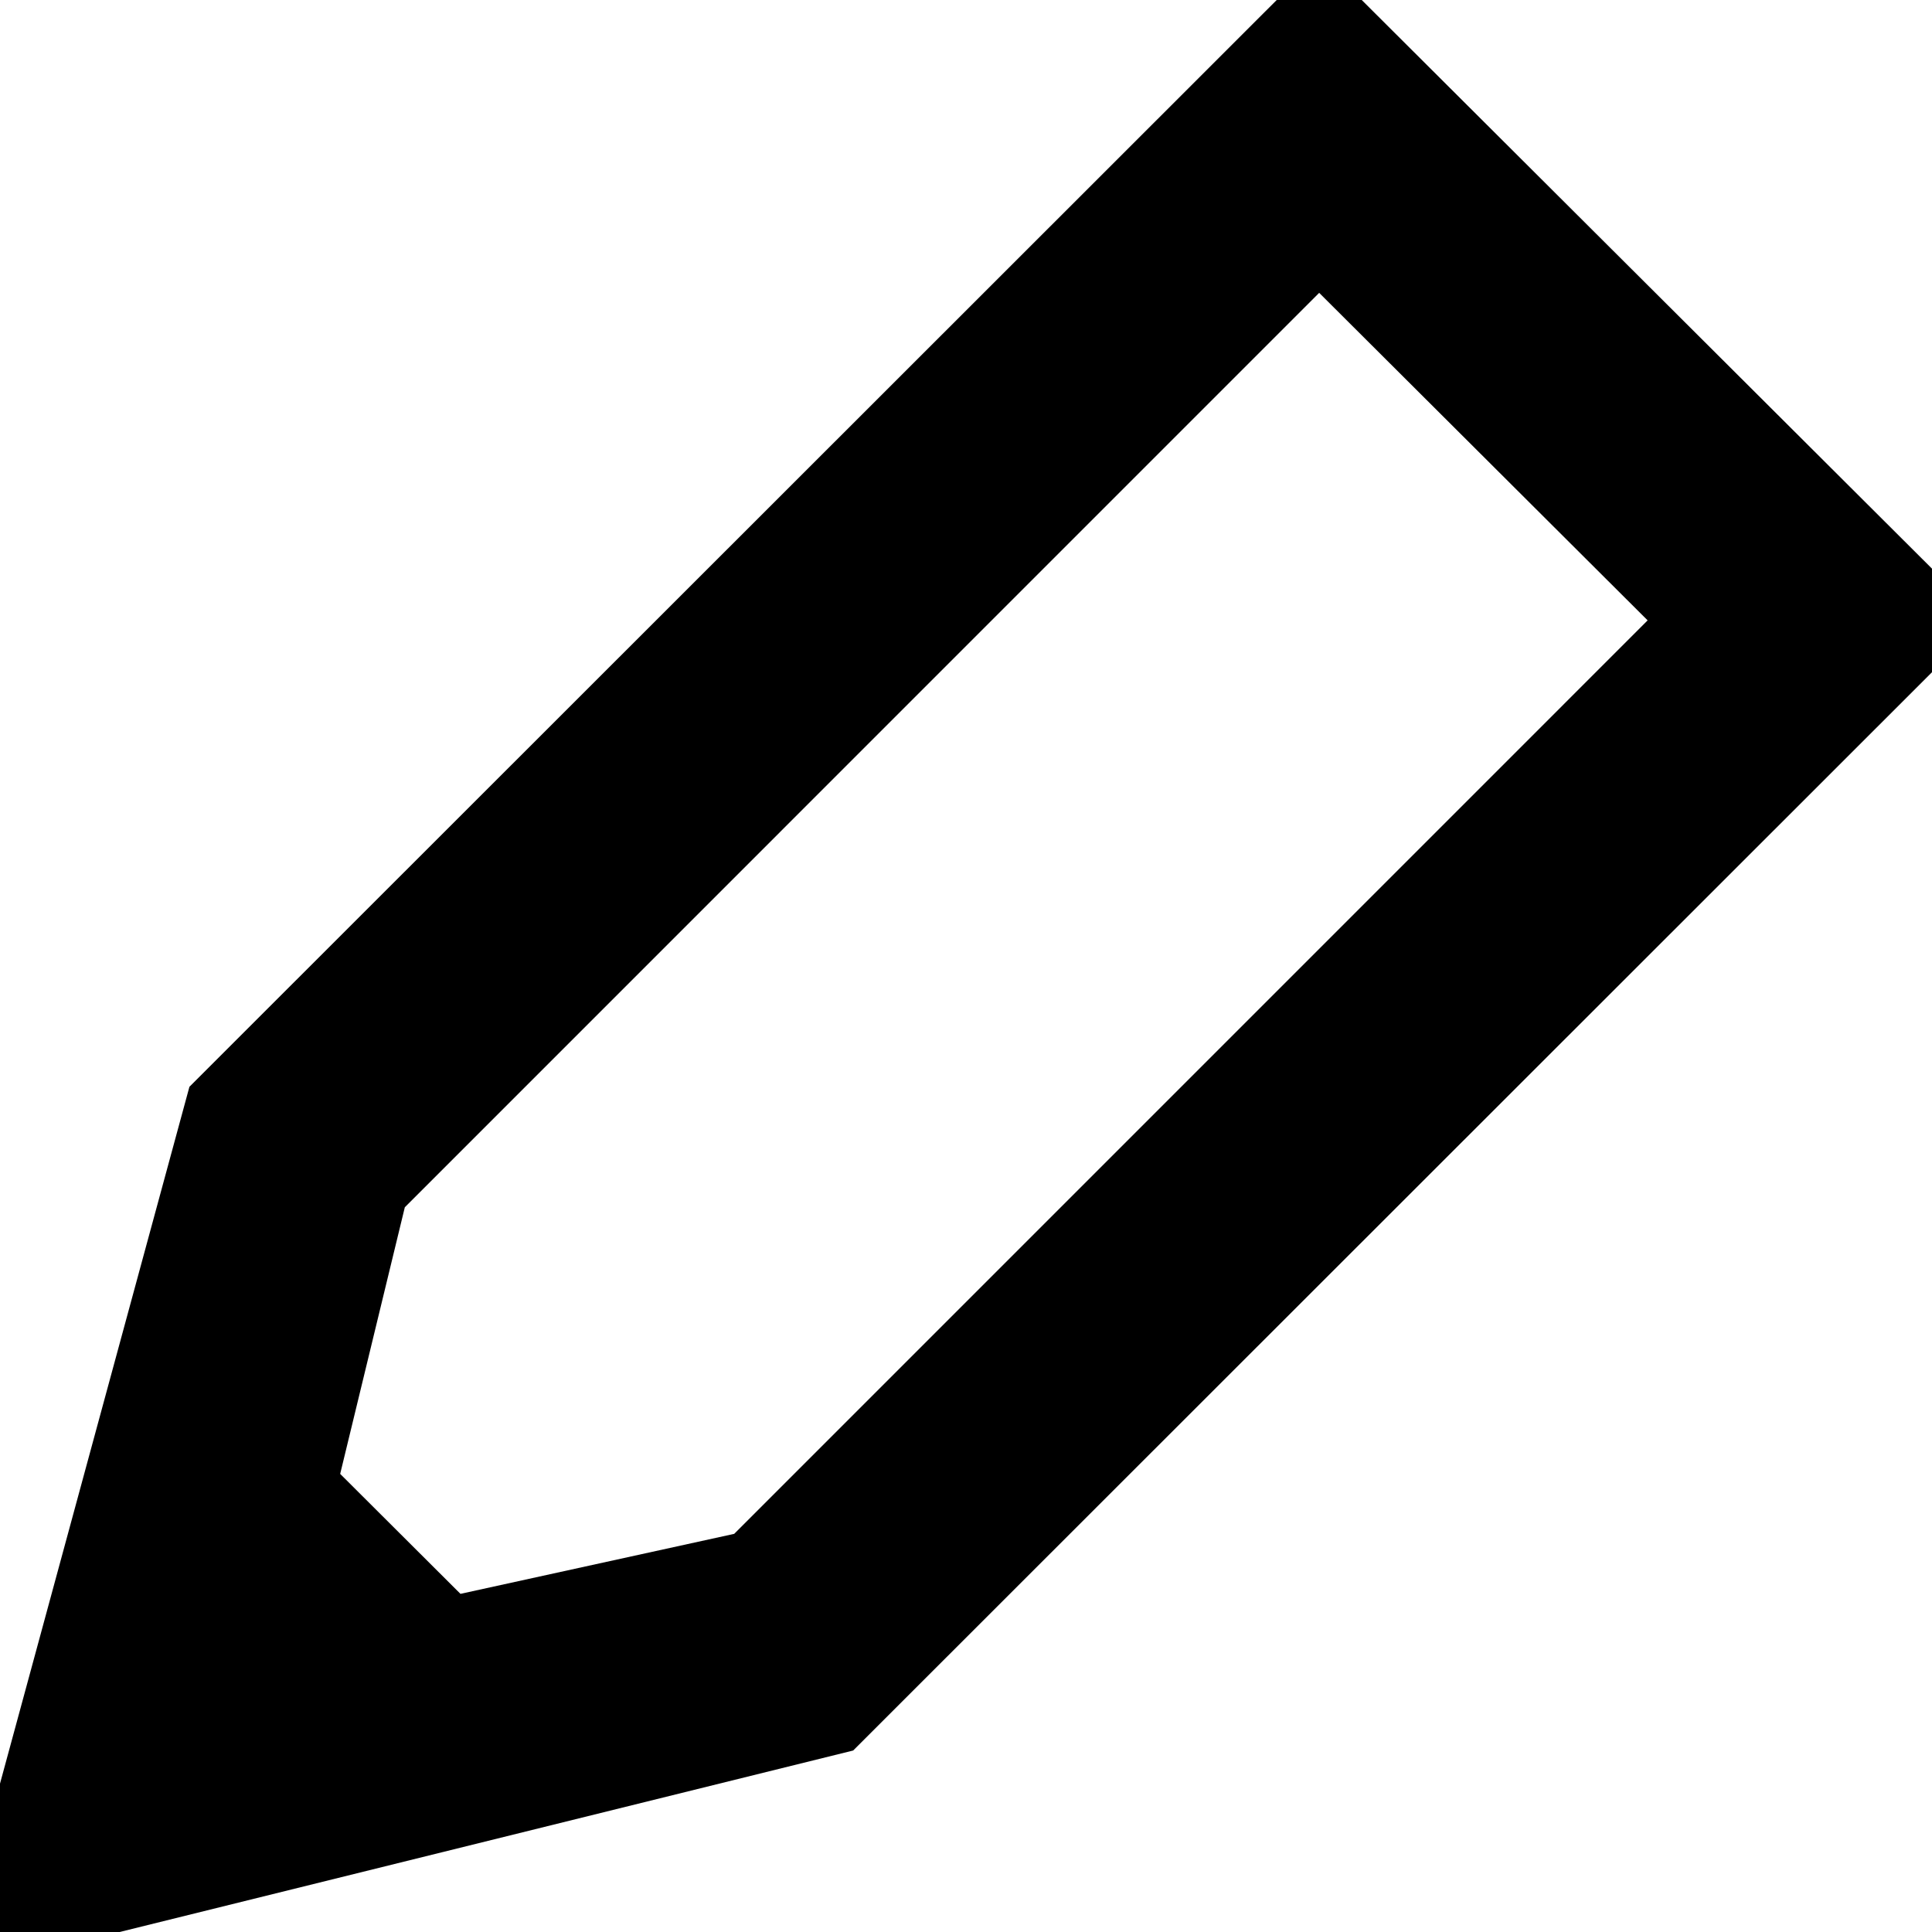
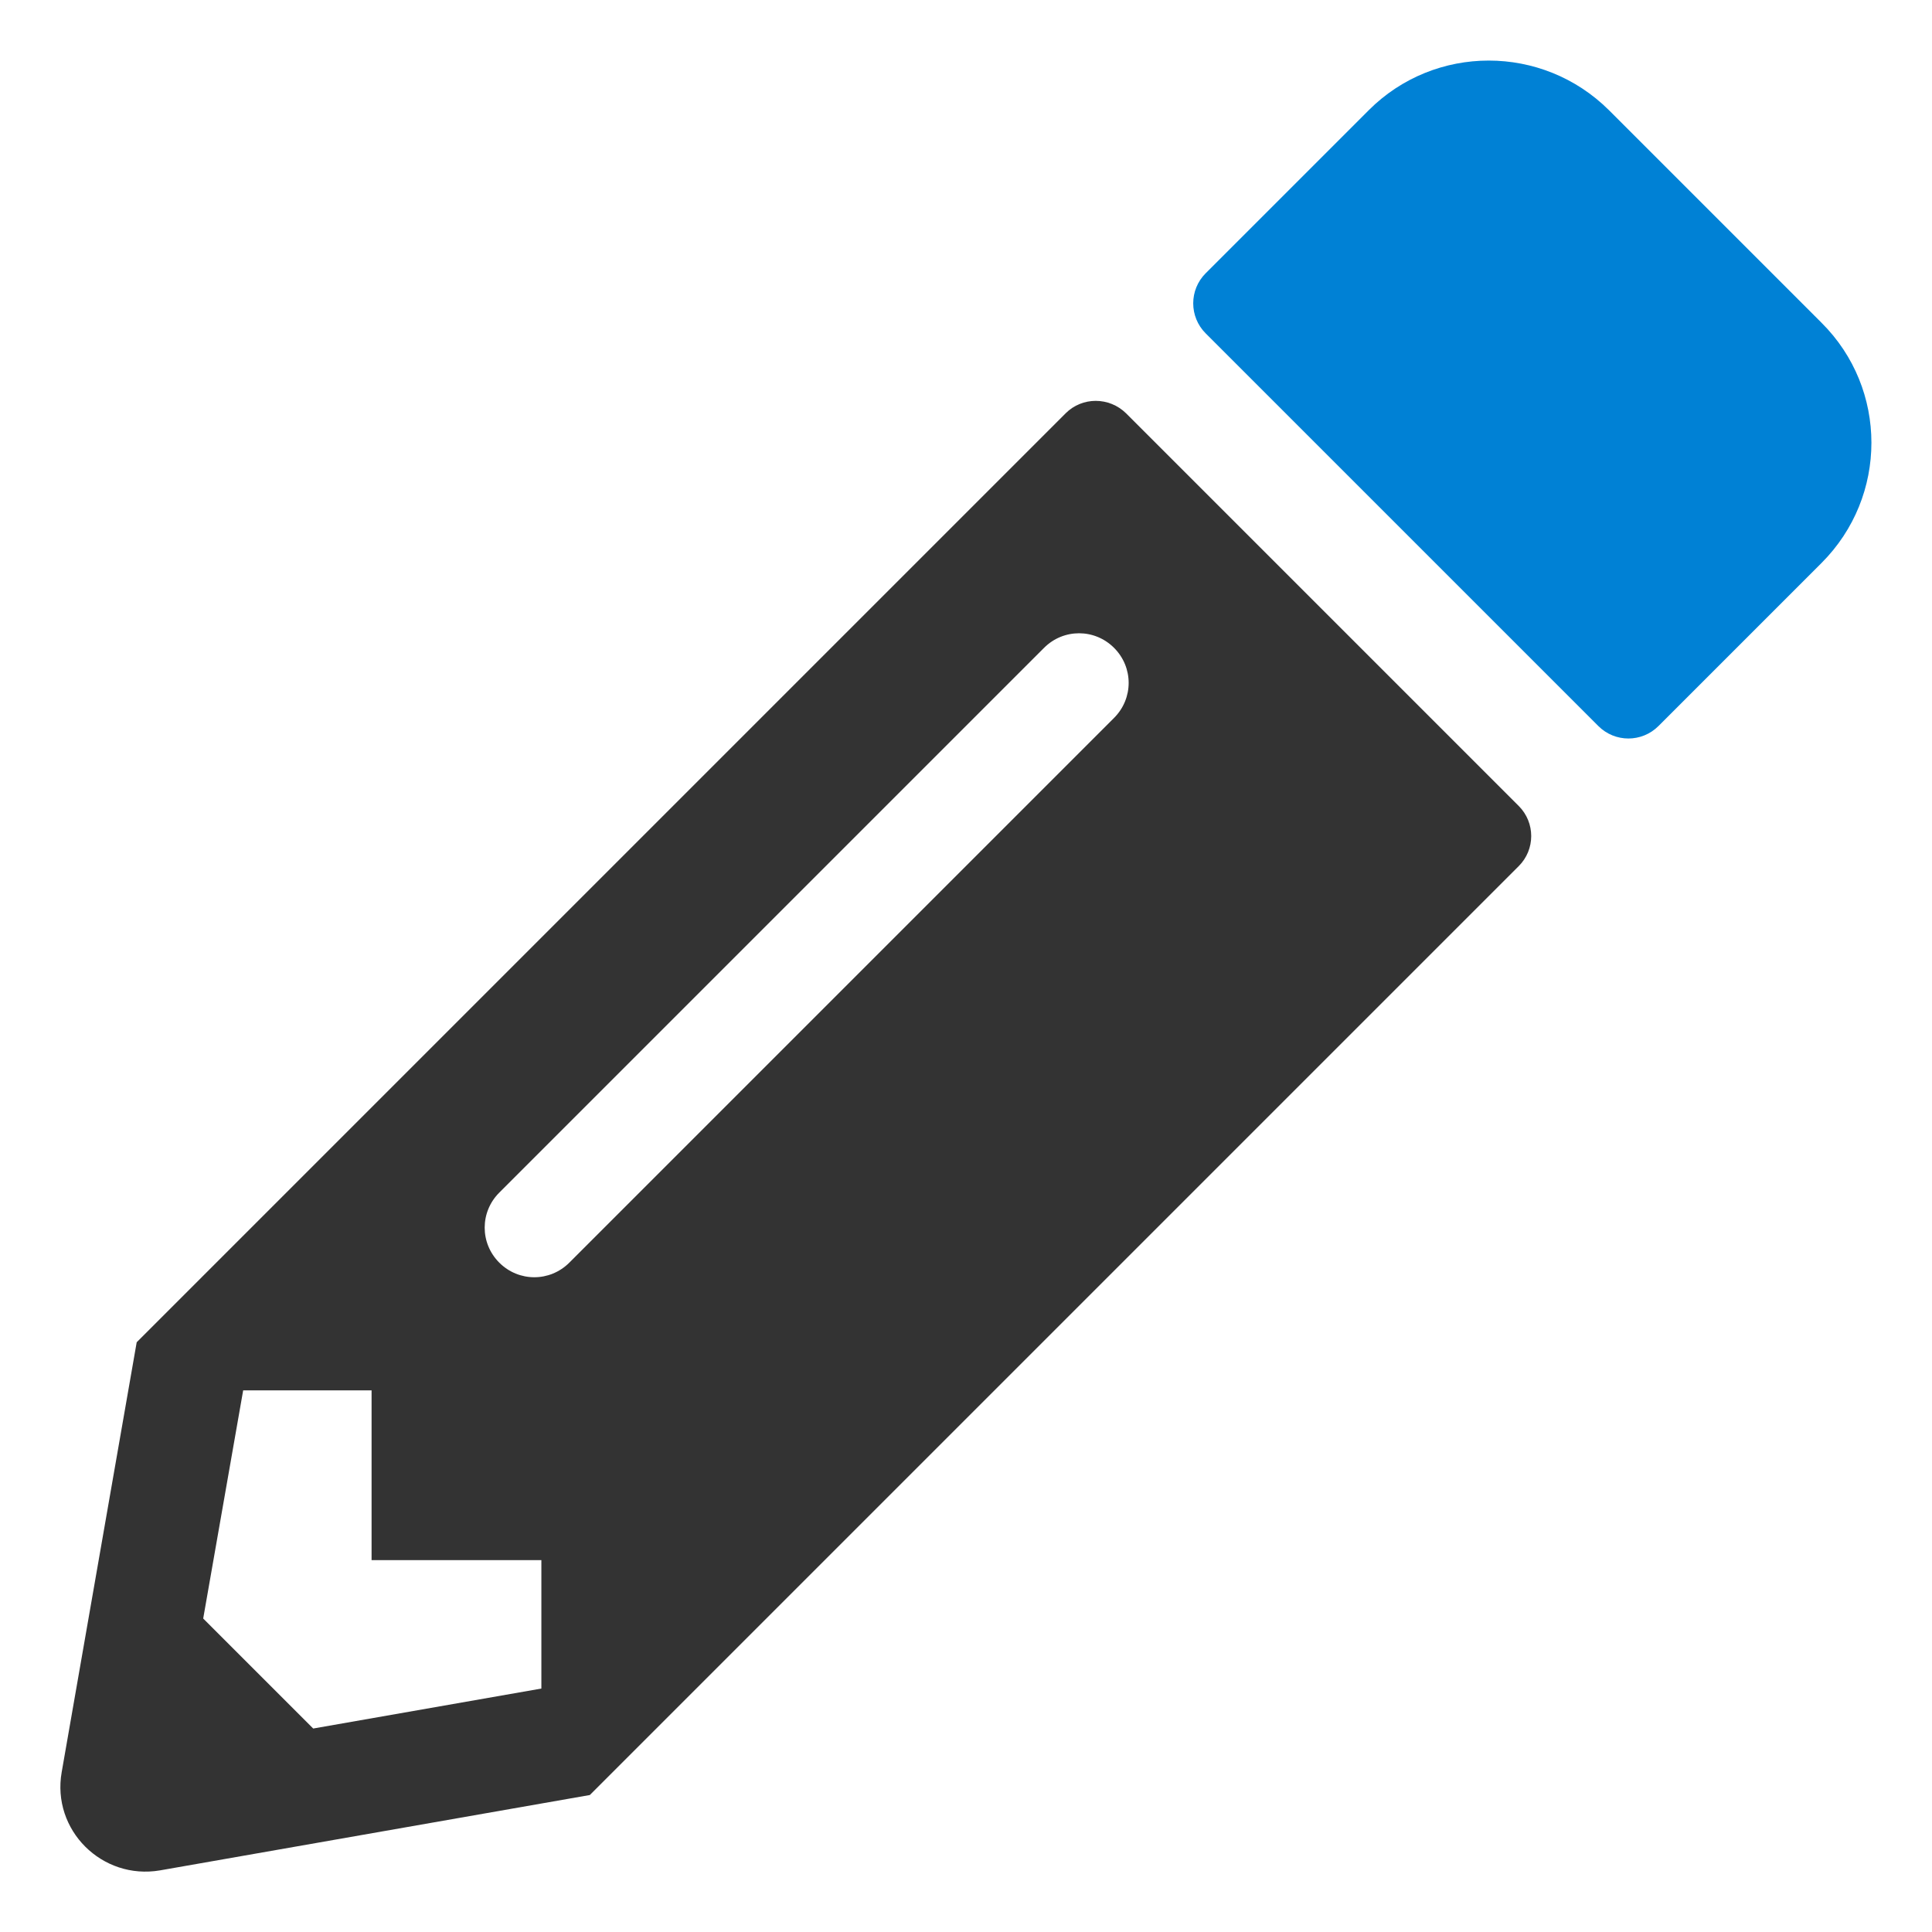
- <svg xmlns="http://www.w3.org/2000/svg" version="1.1" id="Layer_1" x="0px" y="0px" width="1024px" height="1024px" viewBox="0 0 1024 1024" enable-background="new 0 0 1024 1024" xml:space="preserve">
-   <path d="M100.403,576.011l-127.892,470.479L452.19,927.81l599.3-599l-352.3-351.3L100.403,576.011z M873.281,328.811  L389.143,812.973l-145.086,31.801l-63.754-63.58l34.259-141.311l484.627-484.671L873.281,328.811z" />
+ <svg xmlns="http://www.w3.org/2000/svg" width="100%" height="100%" viewBox="0 0 512 512" version="1.1" xml:space="preserve" style="fill-rule:evenodd;clip-rule:evenodd;stroke-linejoin:round;stroke-miterlimit:2;">
+   <g id="pencil">
+     <g transform="matrix(0.937437,0,0,0.937437,15.9778,15.9811)">
+       <path d="M284.2,99.8l-262.6,262.6l-21.2,121.5c-2.9,16.4 11.4,30.6 27.8,27.8l121.5,-21.3l262.6,-262.6c4.7,-4.7 4.7,-12.3 0,-17l-111,-111c-4.8,-4.7 -12.4,-4.7 -17.1,0Zm-160.1,240.1c-5.5,-5.5 -5.5,-14.3 0,-19.8l154,-154c5.5,-5.5 14.3,-5.5 19.8,0c5.5,5.5 5.5,14.3 0,19.8l-154,154c-5.5,5.5 -14.3,5.5 -19.8,0Zm-36.1,84.1l48,0l0,36.3l-64.5,11.3l-31.1,-31.1l11.3,-64.5l36.3,0l0,48Z" style="fill:#333;fill-rule:nonzero;" />
+     </g>
+     <g transform="matrix(0.937437,0,0,0.937437,15.9778,15.9811)">
+       <path d="M497.9,142.1l-46.1,46.1c-4.7,4.7 -12.3,4.7 -17,0l-111,-111c-4.7,-4.7 -4.7,-12.3 0,-17l46.1,-46.1c18.7,-18.7 49.1,-18.7 67.9,0l60.1,60.1c18.8,18.7 18.8,49.1 0,67.9Z" style="fill:#0081d5;fill-rule:nonzero;" />
+     </g>
+   </g>
</svg>
